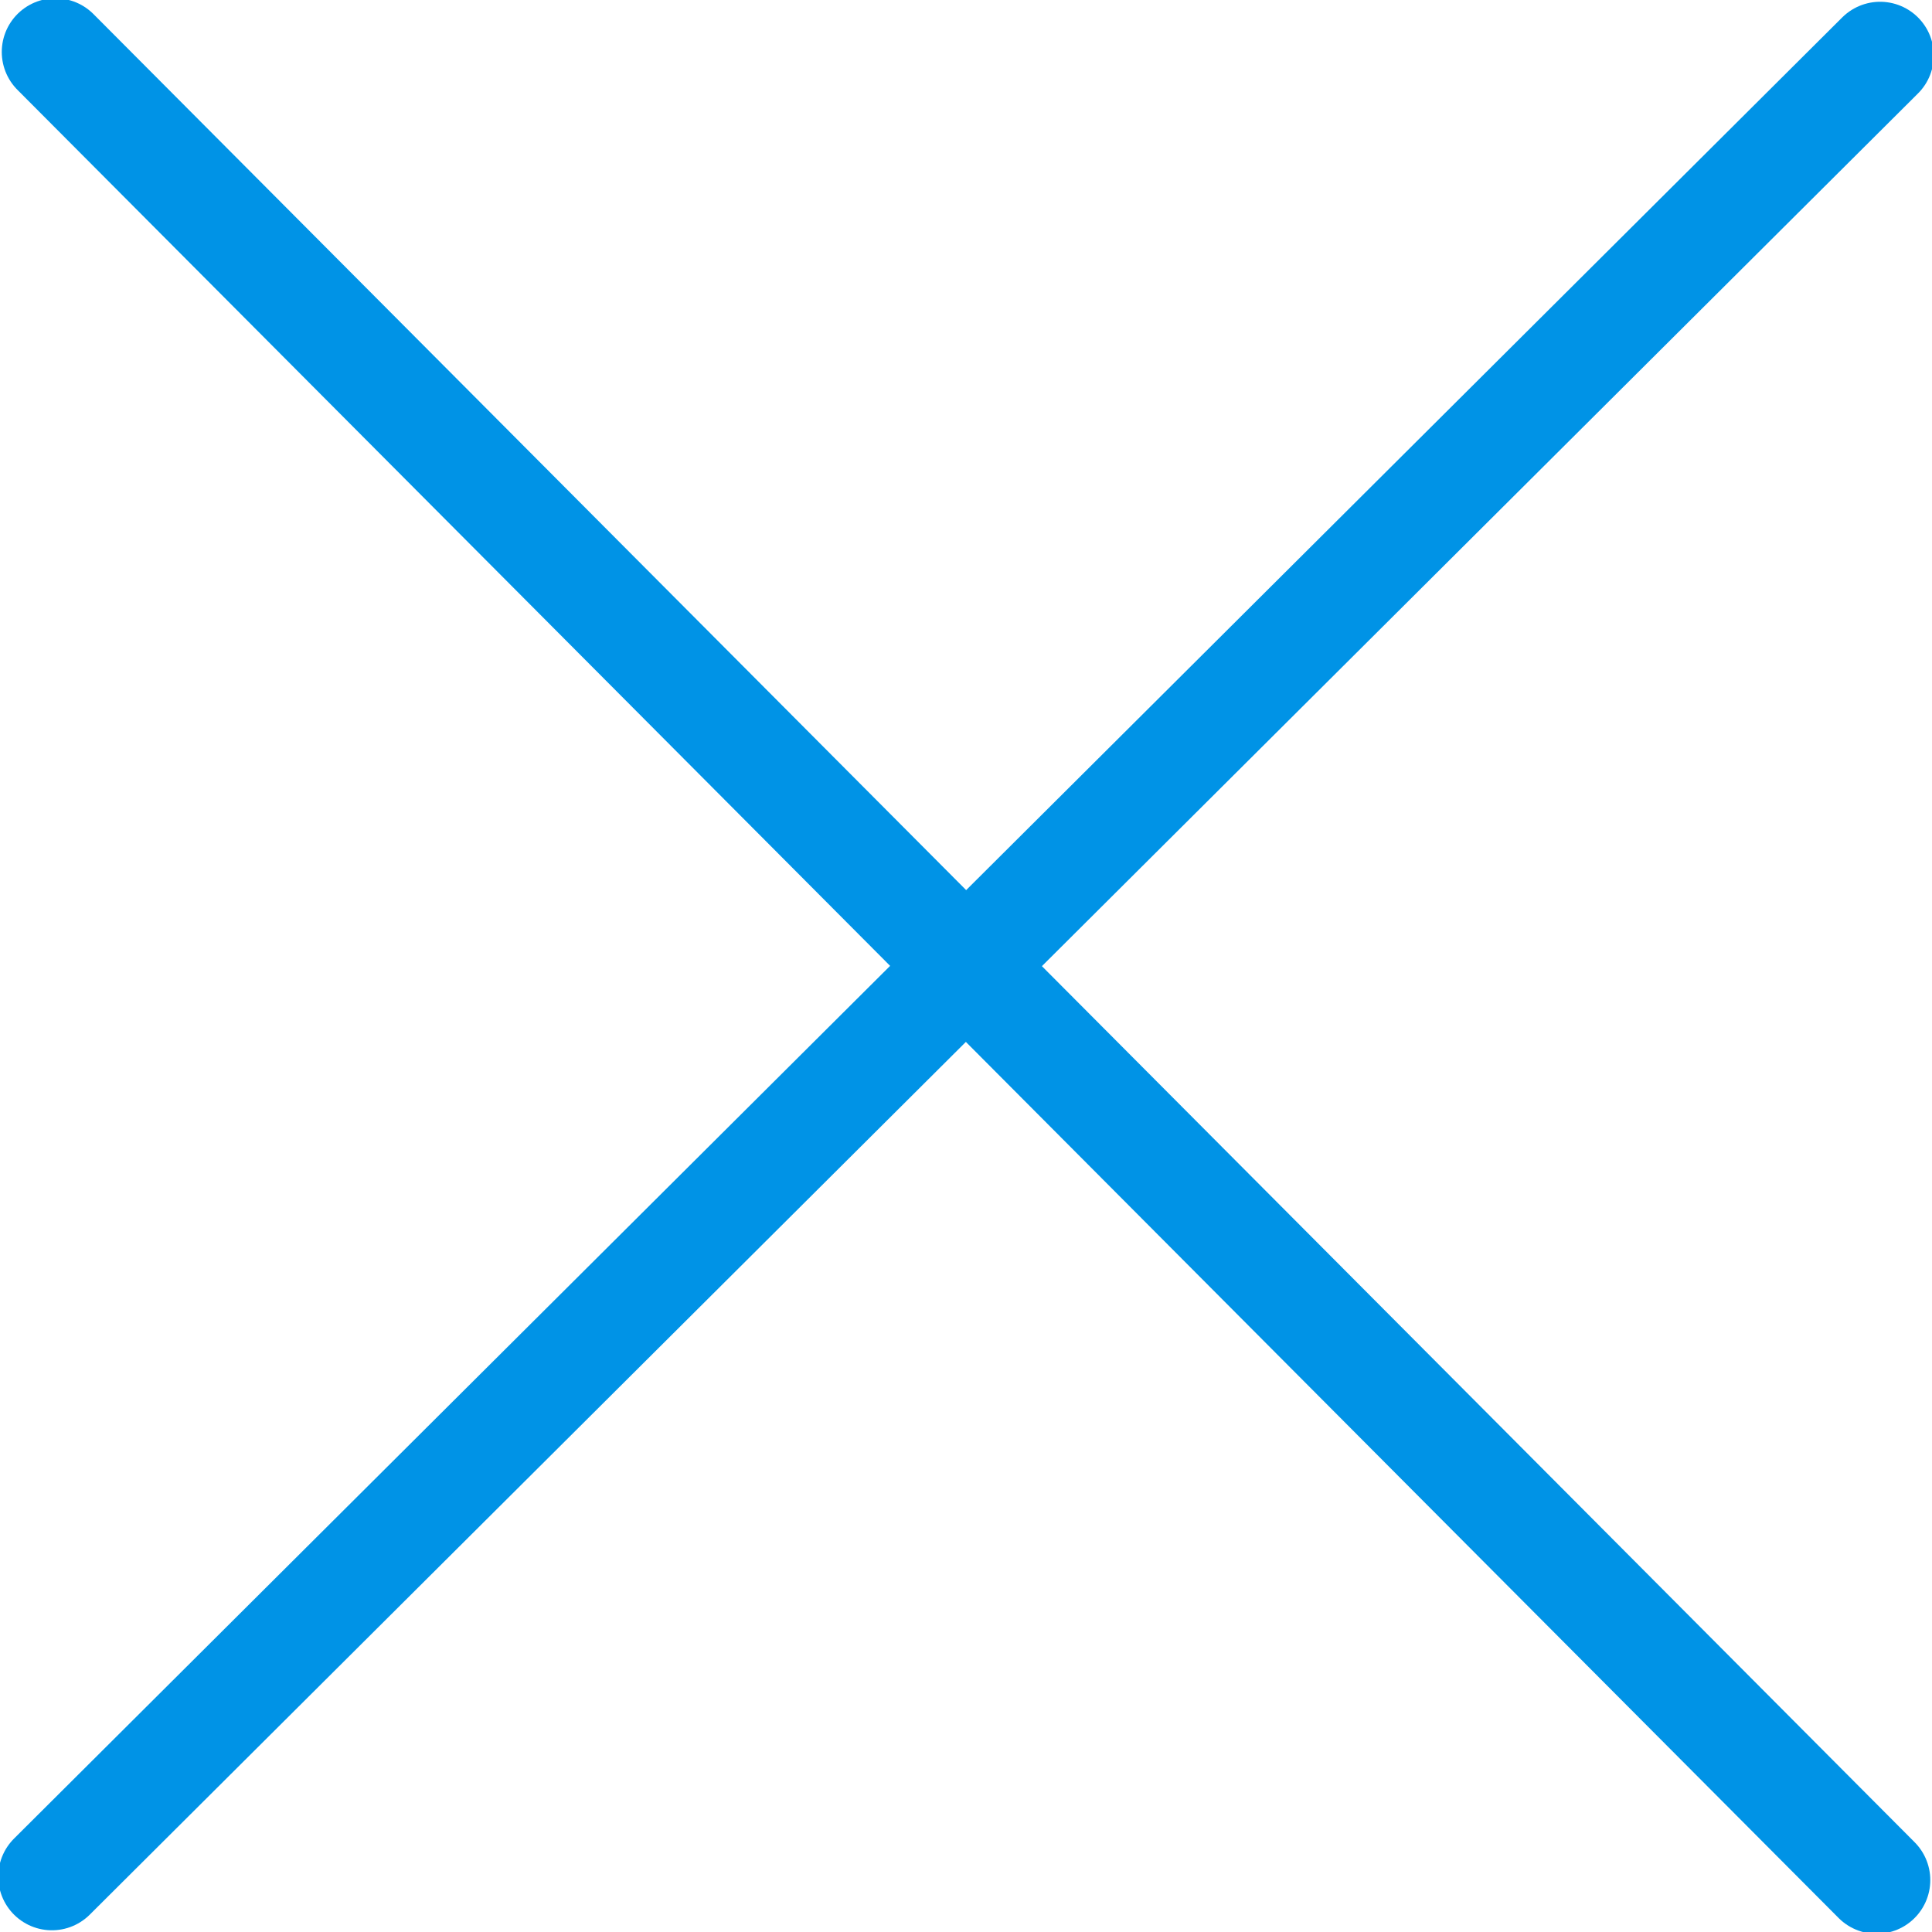
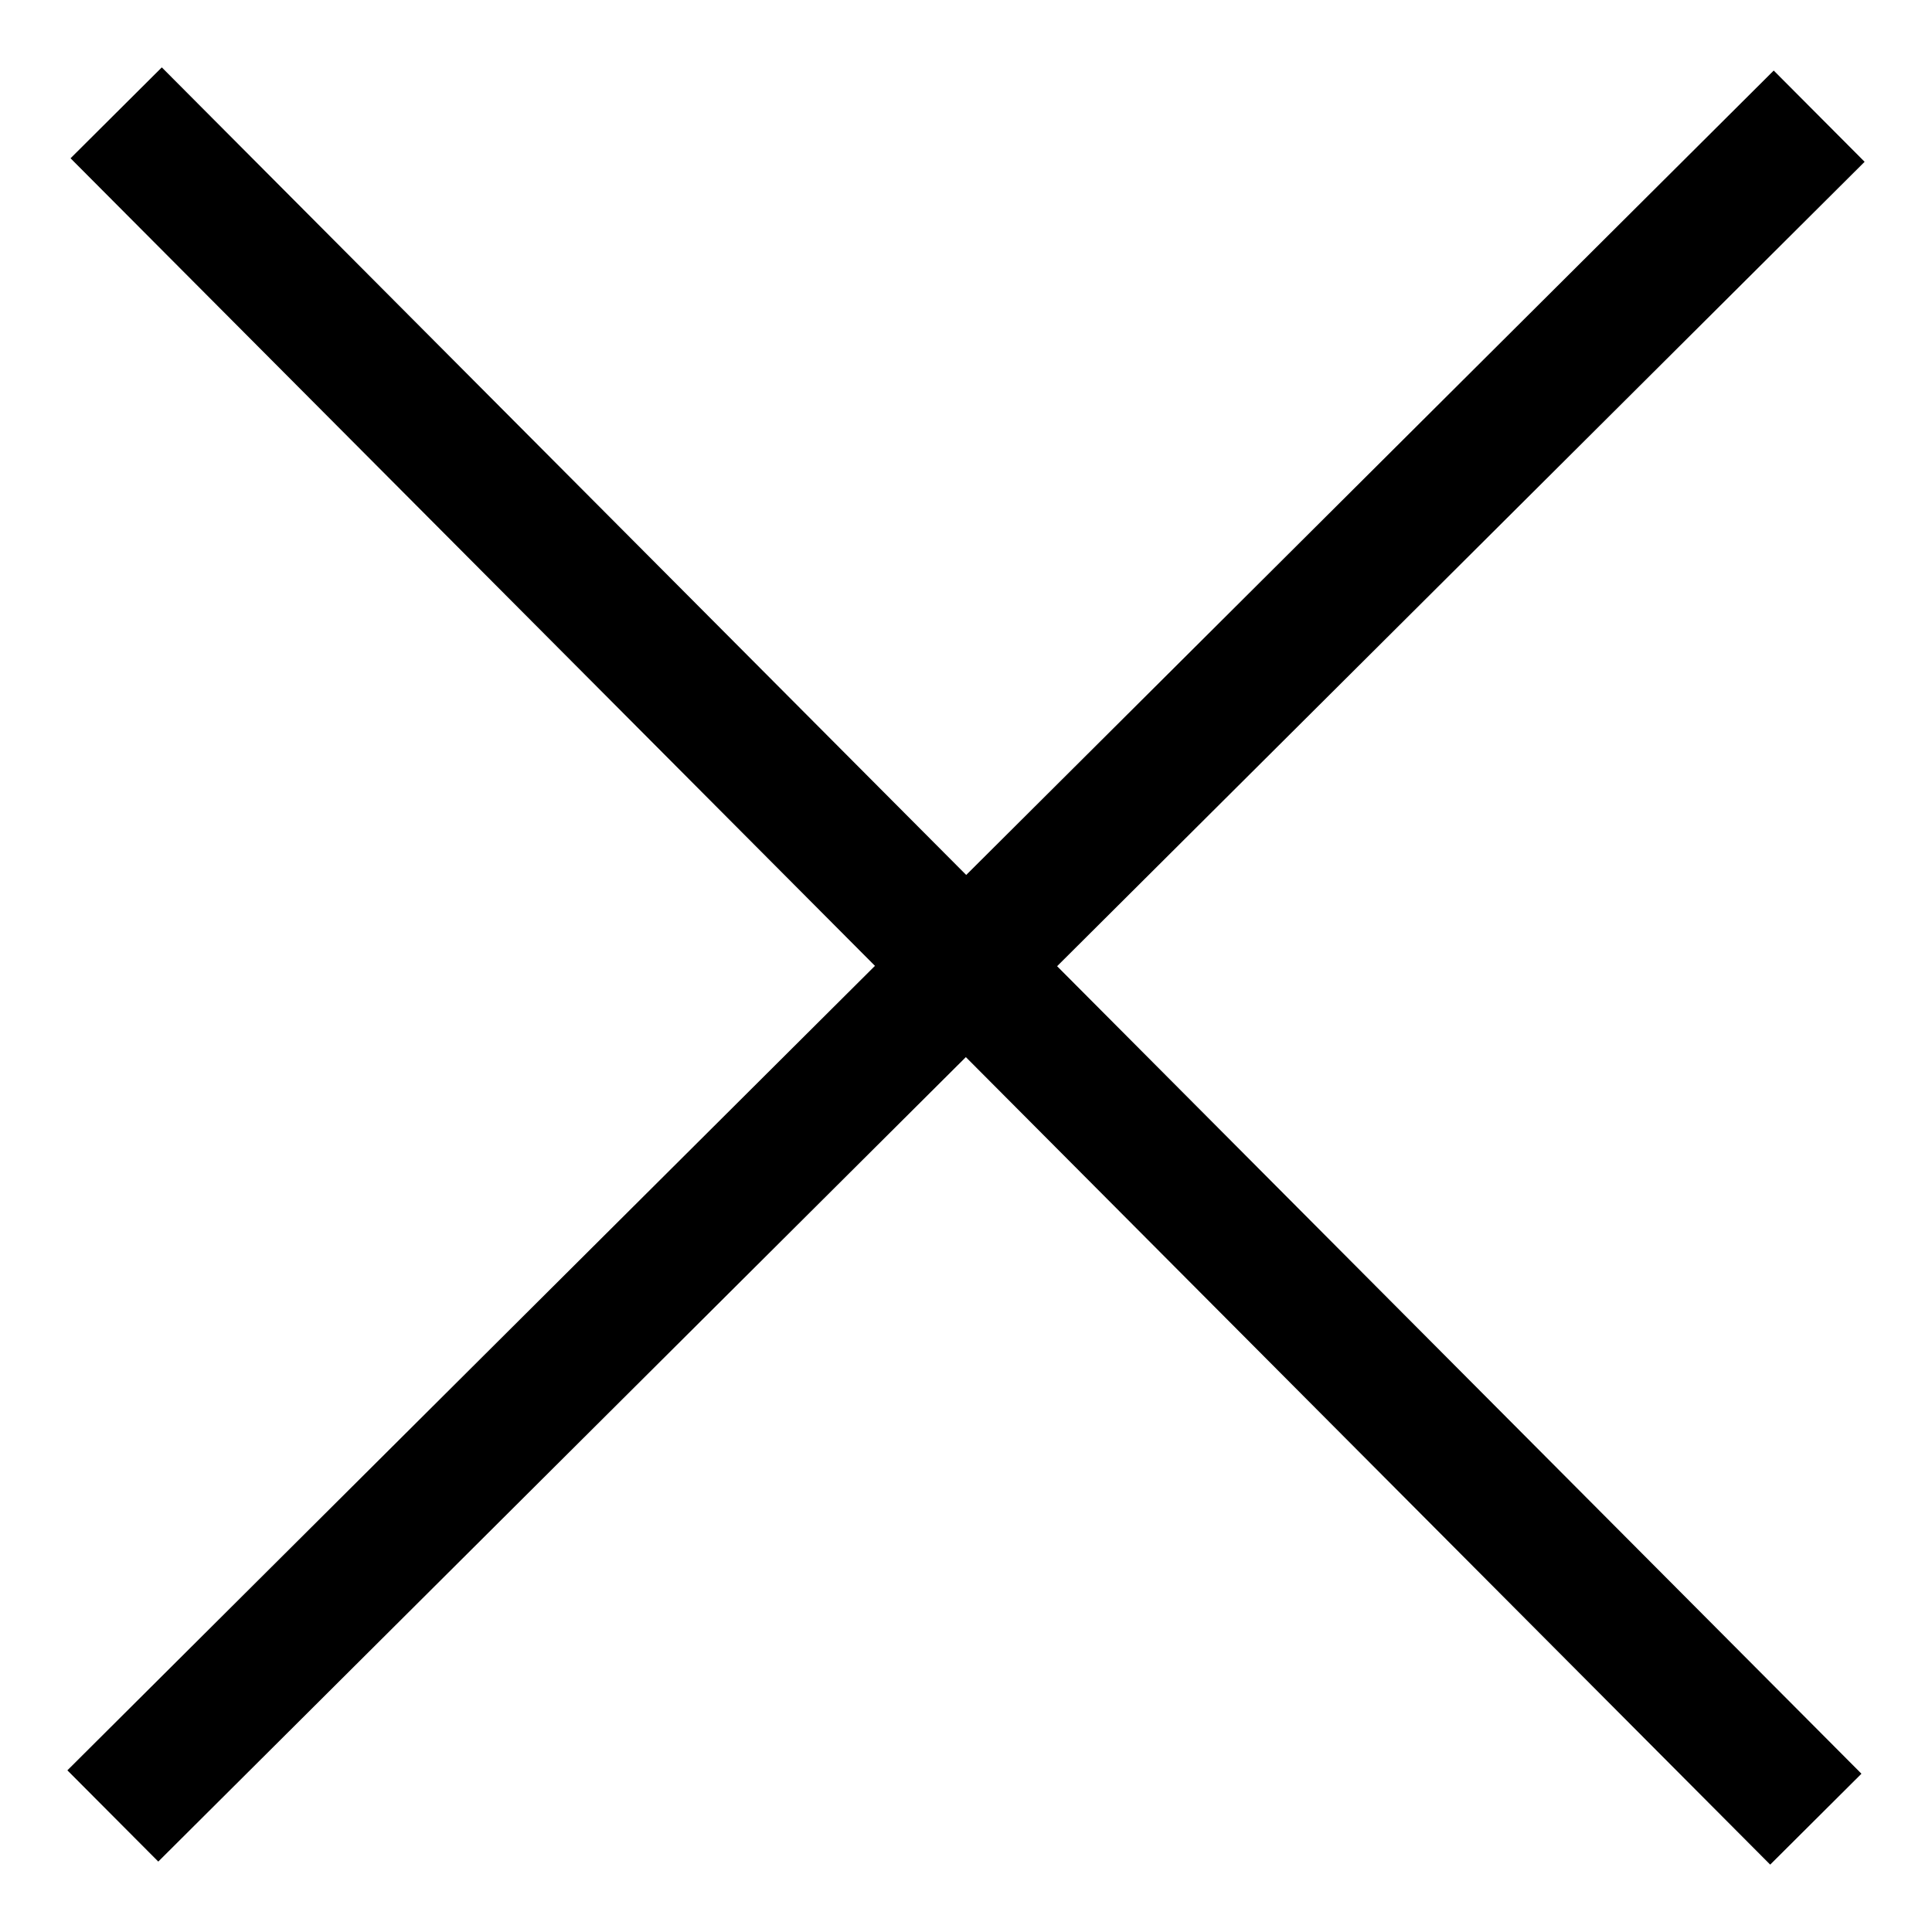
- <svg xmlns="http://www.w3.org/2000/svg" width="36px" height="36px" viewBox="0 0 36 36" version="1.1">
-   <description>Created with Sketch.</description>
+ <svg xmlns="http://www.w3.org/2000/svg" width="15px" height="15px" viewBox="0 0 15 15" version="1.1">
  <defs />
-   <g id="24" stroke="none" stroke-width="1" fill="none" fill-rule="evenodd">
-     <g id="Icons" transform="translate(-80, -120)" stroke="#0093E6" stroke-width="2" stroke-linecap="round" stroke-linejoin="round">
-       <g id="cross" transform="translate(80, 120)">
-         <g transform="translate(1, 1)">
-           <path d="M34.033,0.033 L-0.033,33.968" id="Stroke-3751" />
-           <path d="M33.968,34.033 L0.033,-0.032" id="Stroke-3752" />
-         </g>
-       </g>
+   <g id="Page-1" stroke="none" stroke-width="1" fill="none" fill-rule="evenodd">
+     <g id="cross" transform="translate(0.5, 0.5)" stroke="#000000">
+       <path d="M13.624,0.402 L0.376,13.599" id="Stroke-3751" />
+       <path d="M13.598,13.624 L0.402,0.376" id="Stroke-3752" />
    </g>
+     <g id="Group" transform="translate(-320, 0)" />
  </g>
</svg>
